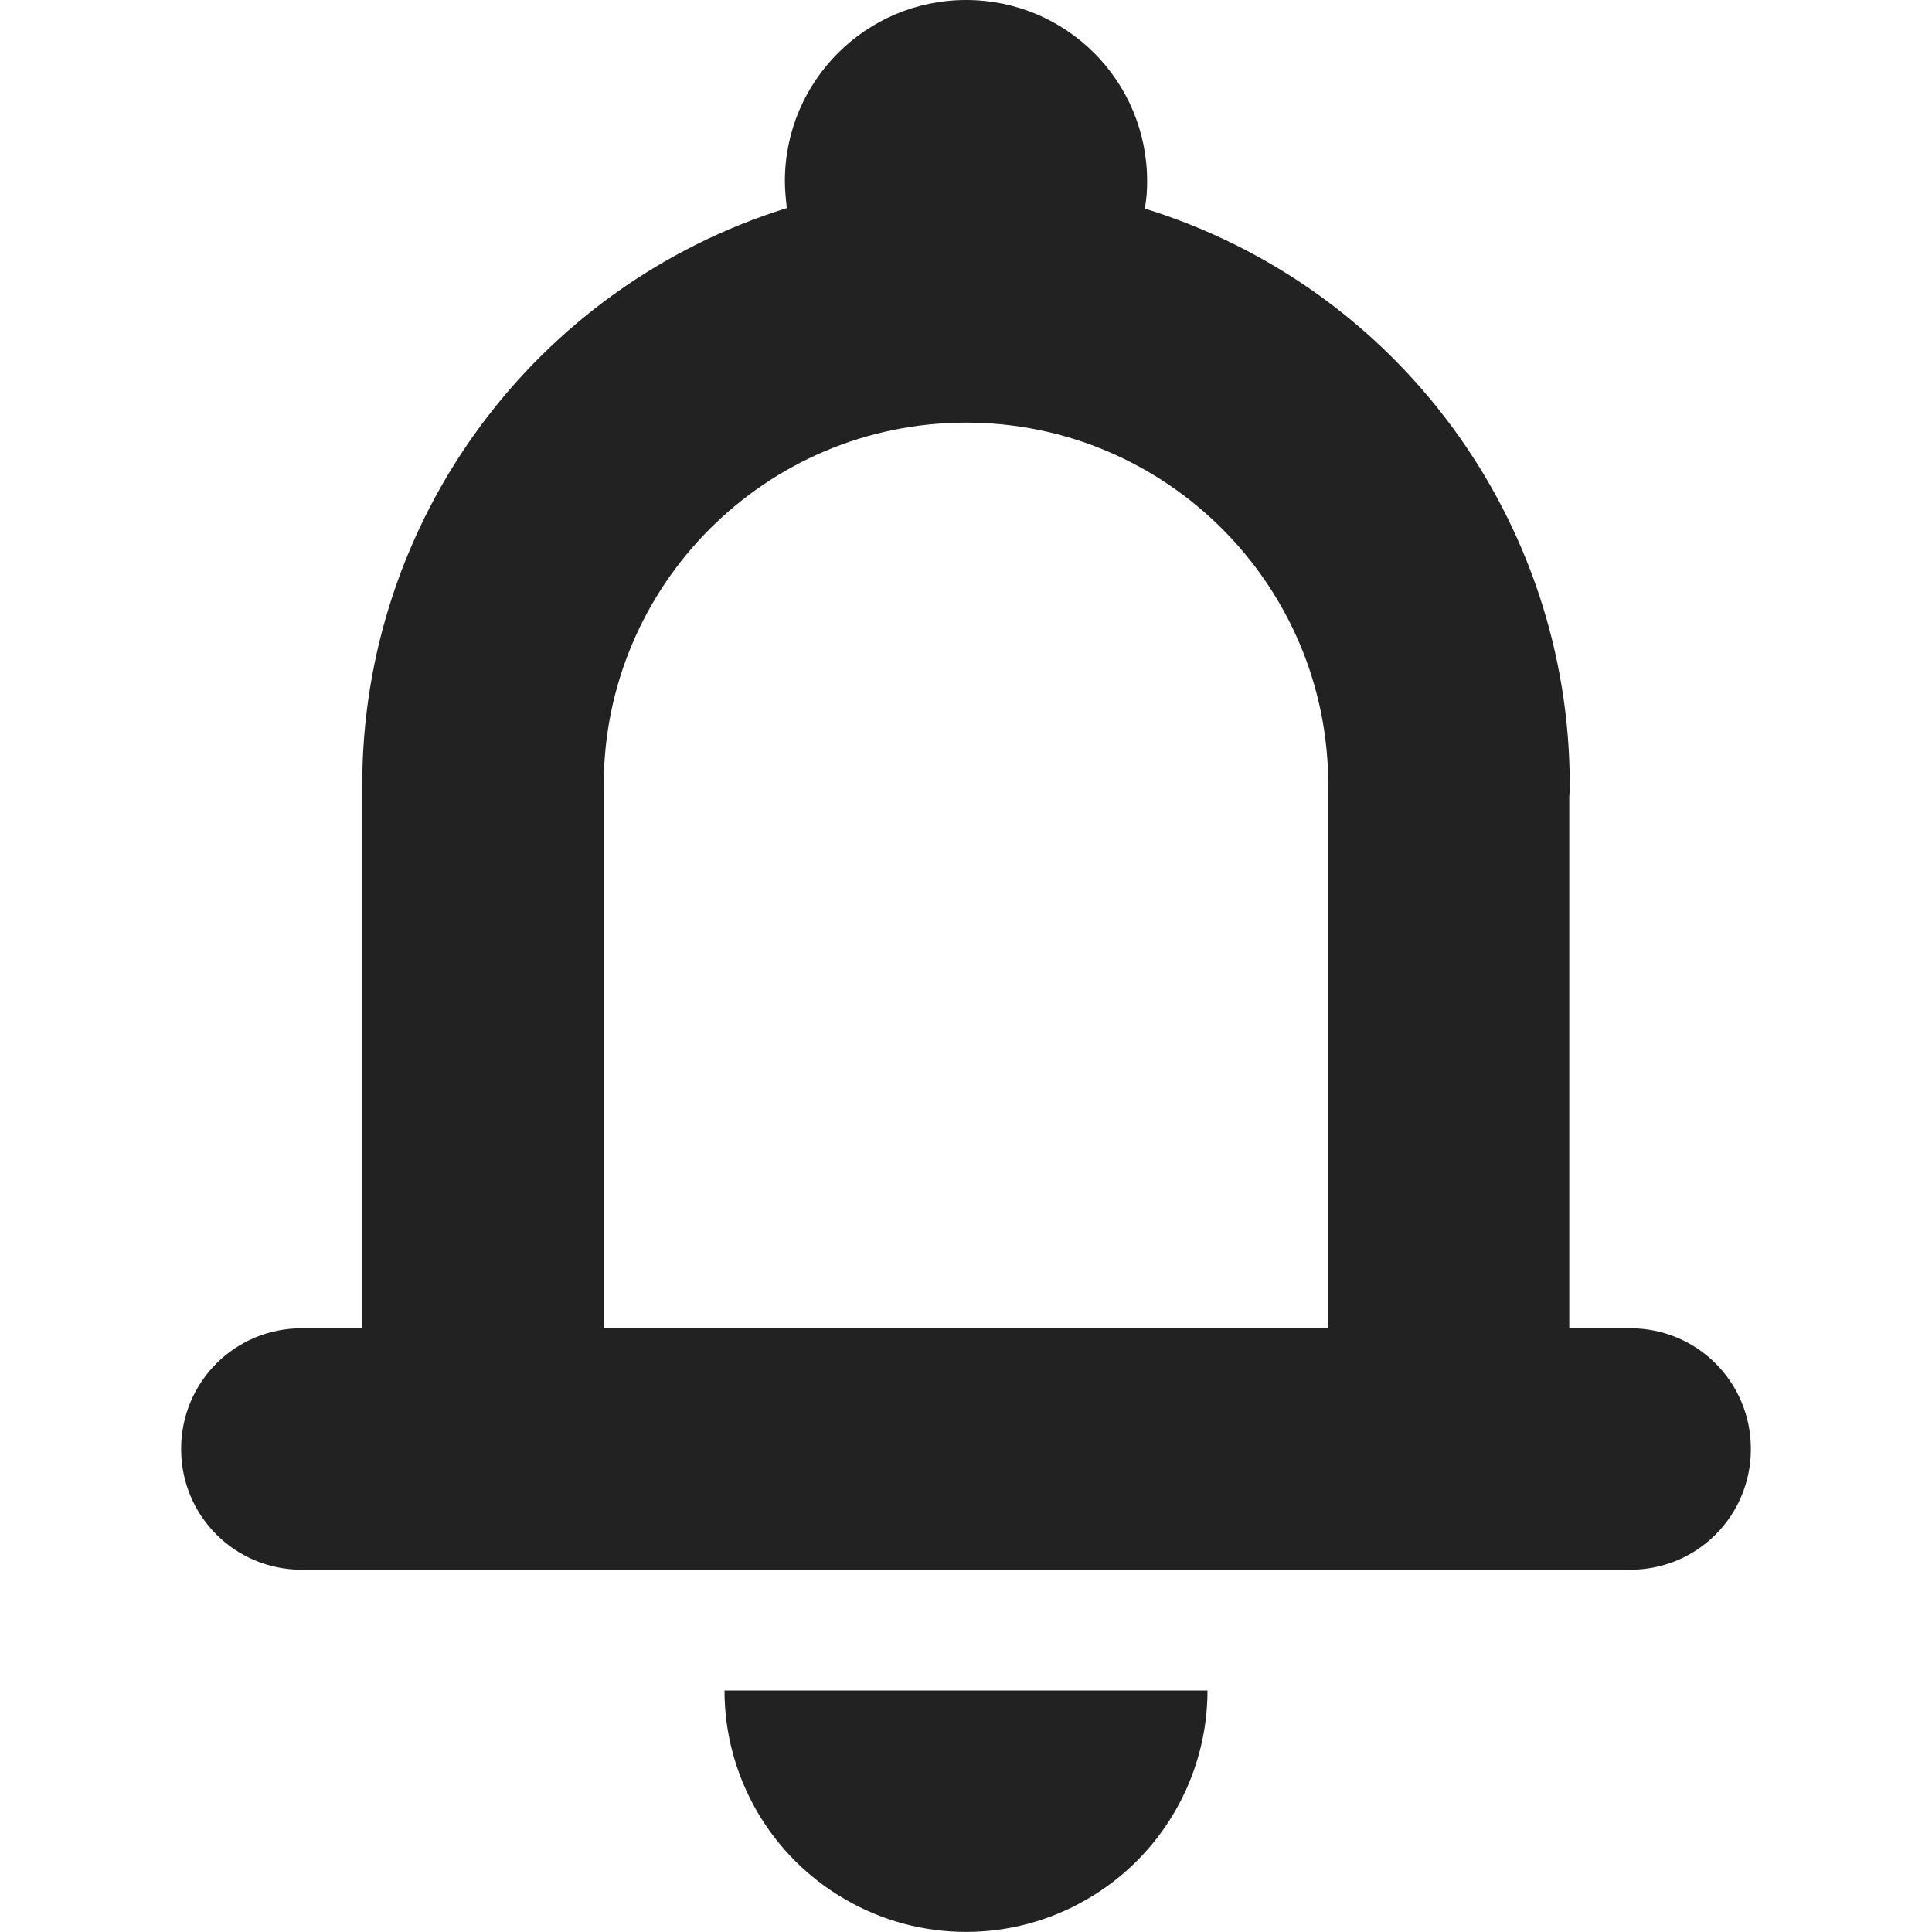
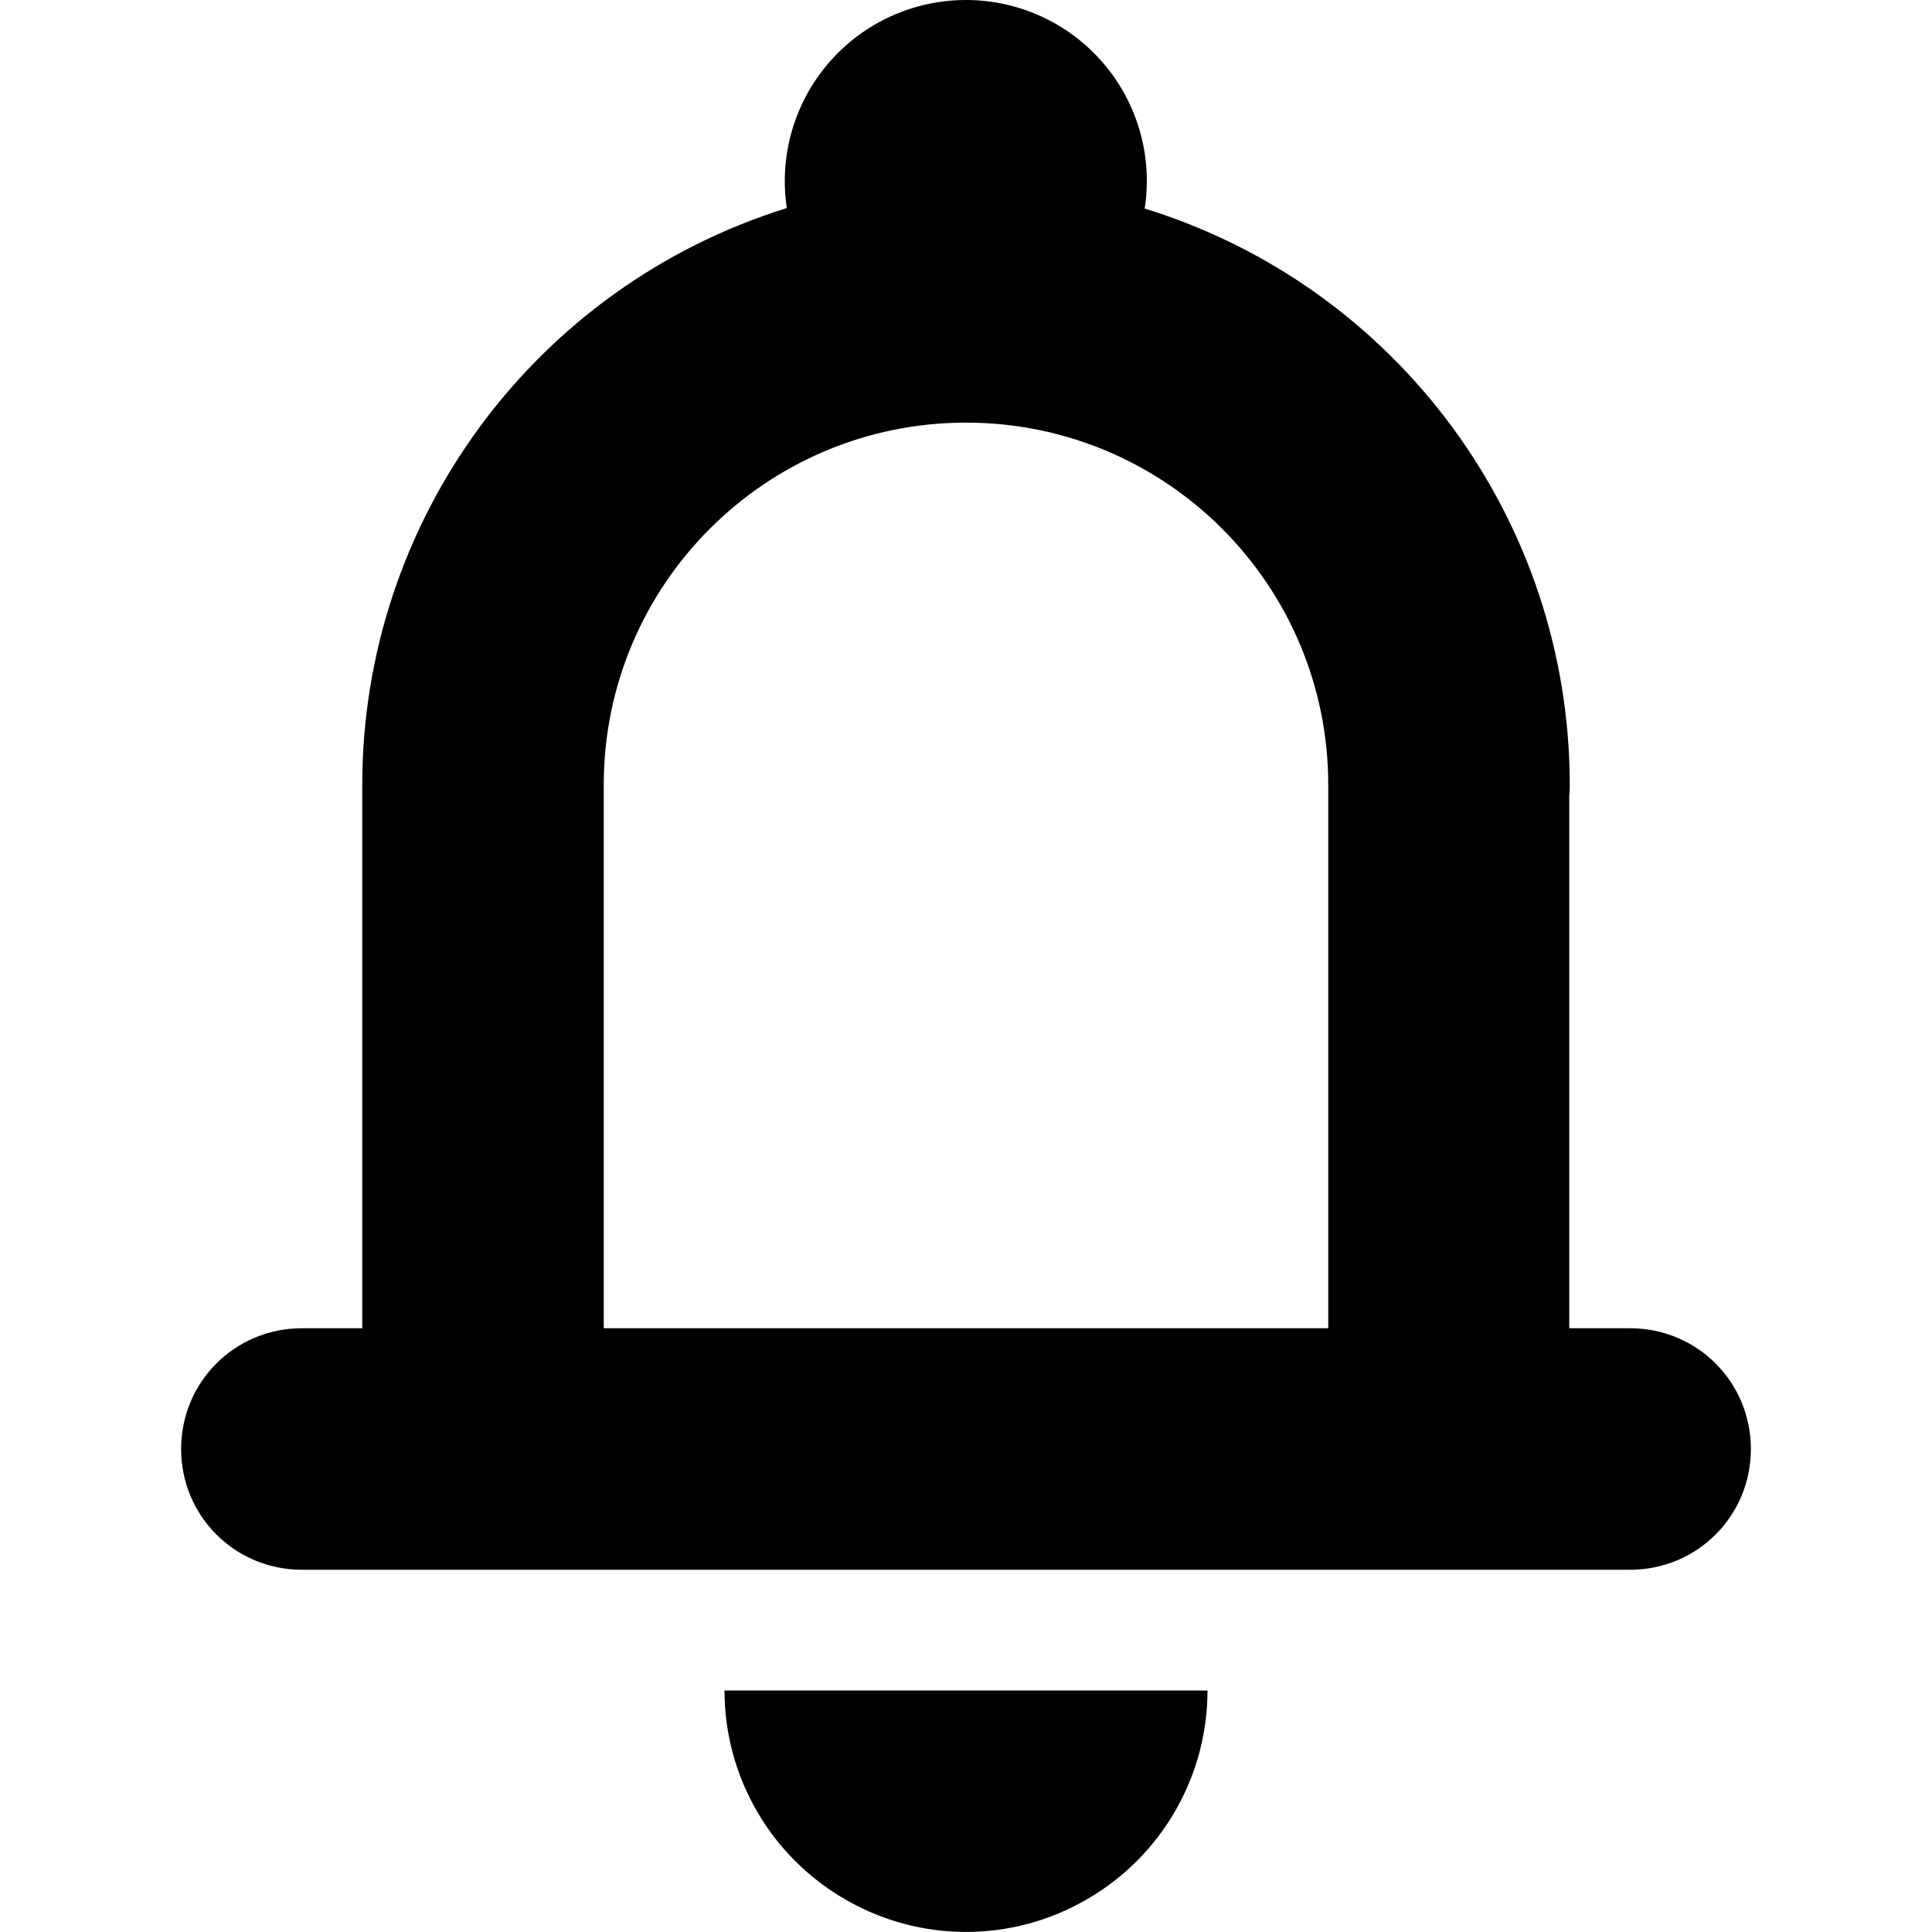
- <svg xmlns="http://www.w3.org/2000/svg" height="16px" viewBox="0 0 16 16" width="16px">
-   <path d="m 8 0 c -0.828 0 -1.5 0.672 -1.5 1.5 c 0 0.074 0.008 0.148 0.016 0.223 c -2.09 0.652 -3.516 2.586 -3.516 4.777 v 4.5 h -0.5 c -0.555 0 -1 0.445 -1 1 s 0.445 1 1 1 h 11 c 0.555 0 1 -0.445 1 -1 s -0.445 -1 -1 -1 h -0.504 v -4.406 c 0.004 -0.031 0.004 -0.062 0.004 -0.094 c 0 -2.191 -1.426 -4.125 -3.52 -4.773 c 0.016 -0.078 0.02 -0.152 0.02 -0.227 c 0 -0.828 -0.668 -1.5 -1.5 -1.5 z m 0 3.5 c 1.656 0 3 1.344 3 3 v 4.5 h -6 v -4.5 c 0 -1.656 1.344 -3 3 -3 z m -2 10.5 c 0 0.715 0.383 1.375 1 1.73 c 0.617 0.359 1.383 0.359 2 0 c 0.617 -0.355 1 -1.016 1 -1.73 z m 0 0" fill="#222222" />
+ <svg xmlns="http://www.w3.org/2000/svg" width="16" height="16">
+   <path fill="#000" d="M8 0a1.5 1.5 0 0 0-1.484 1.723A5.005 5.005 0 0 0 3 6.5V11h-.5c-.555 0-1 .445-1 1s.445 1 1 1h11c.555 0 1-.445 1-1s-.445-1-1-1h-.504V6.594q.005-.048.004-.094a4.995 4.995 0 0 0-3.52-4.773A1.498 1.498 0 0 0 8 0m0 3.5a3 3 0 0 1 3 3V11H5V6.5a3 3 0 0 1 3-3M6 14c0 .715.383 1.375 1 1.73a1.99 1.99 0 0 0 2 0c.617-.355 1-1.015 1-1.73zm0 0" />
</svg>
